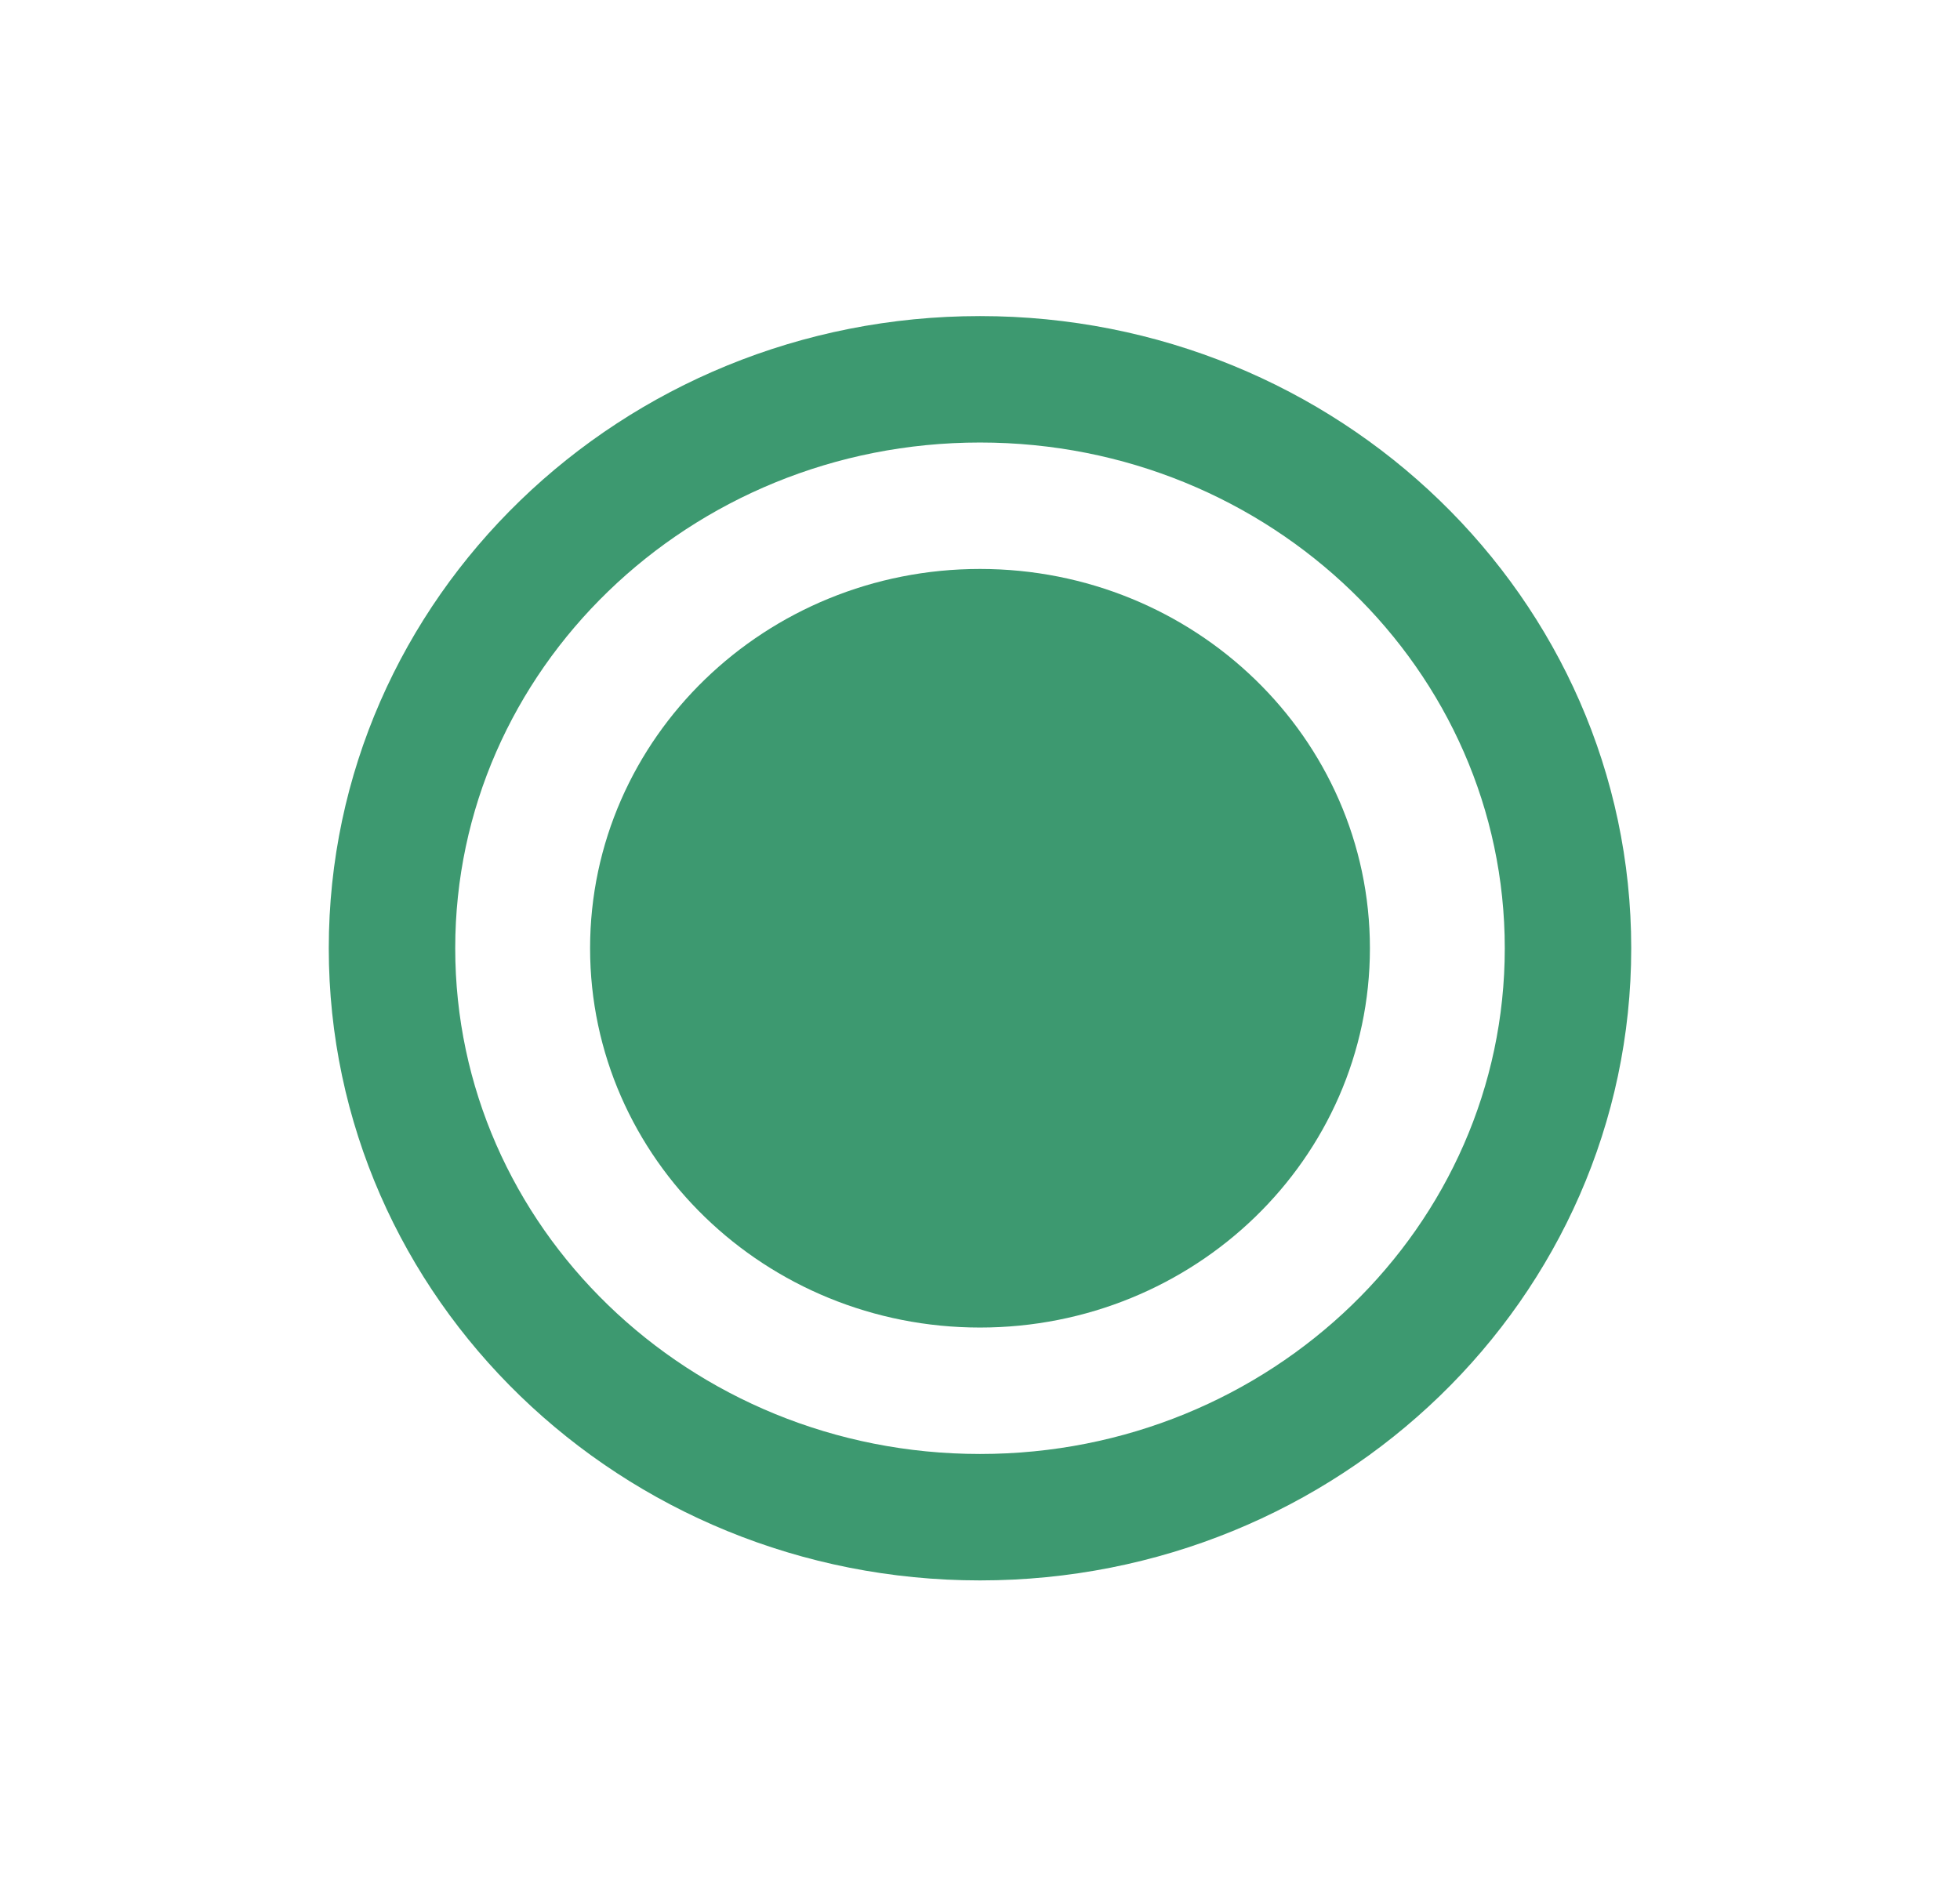
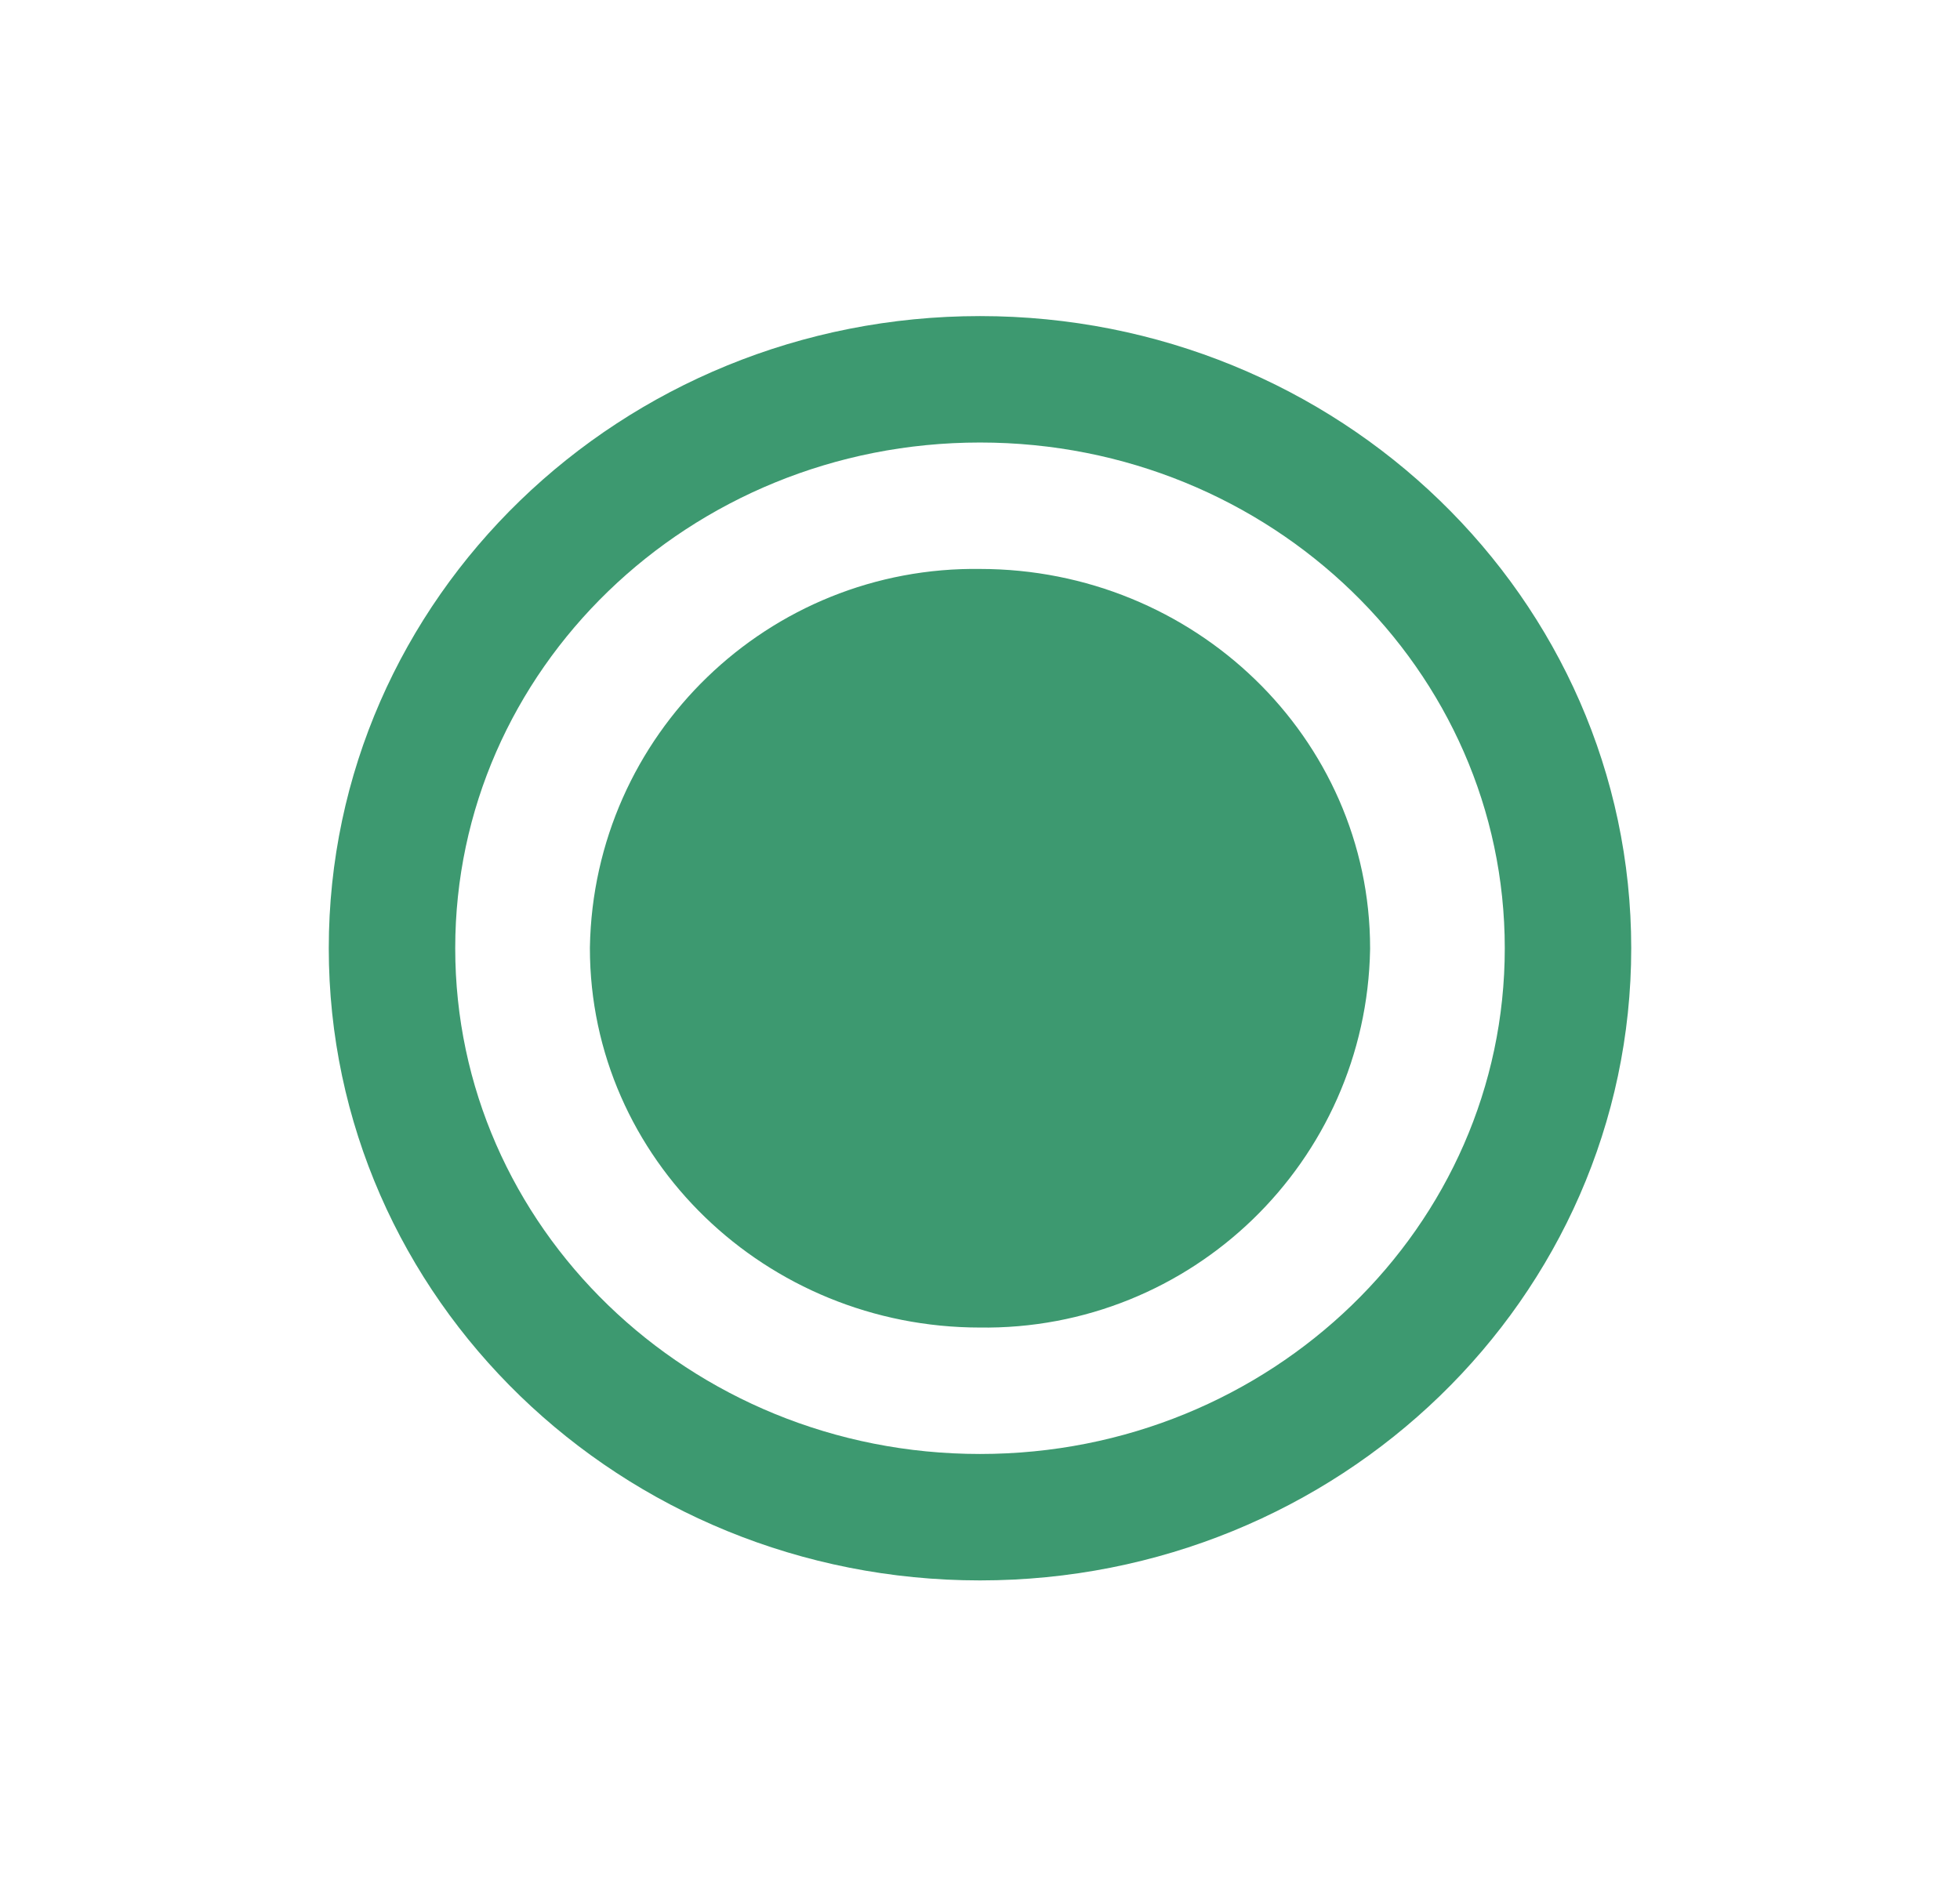
- <svg xmlns="http://www.w3.org/2000/svg" width="31" height="30" viewBox="0 0 31 30" fill="none">
-   <path d="M15.5 24C20.636 24 24.8 19.971 24.8 15C24.8 10.029 20.636 6 15.5 6C10.364 6 6.2 10.029 6.2 15C6.2 19.971 10.364 24 15.5 24Z" stroke="#3D9970" stroke-width="2" stroke-linecap="round" stroke-linejoin="round" />
-   <path d="M15.5 20C18.354 20 20.667 17.761 20.667 15C20.667 12.239 18.354 10 15.5 10C12.646 10 10.333 12.239 10.333 15C10.333 17.761 12.646 20 15.5 20Z" fill="#3D9970" stroke="#3D9970" stroke-width="2" stroke-linecap="round" stroke-linejoin="round" />
+ <svg xmlns="http://www.w3.org/2000/svg" width="31" height="30" fill="none">
+   <path d="M15.5 24c5.14 0 9.3-4.03 9.3-9s-4.16-9-9.3-9c-5.14 0-9.3 4.03-9.3 9s4.16 9 9.3 9Z" stroke="#3D9970" stroke-width="2" stroke-linecap="round" stroke-linejoin="round" />
+   <path d="M15.5 20a5.09 5.09 0 0 0 5.17-5c0-2.76-2.32-5-5.17-5a5.09 5.09 0 0 0-5.17 5c0 2.76 2.32 5 5.17 5Z" fill="#3D9970" stroke="#3D9970" stroke-width="2" stroke-linecap="round" stroke-linejoin="round" />
</svg>
